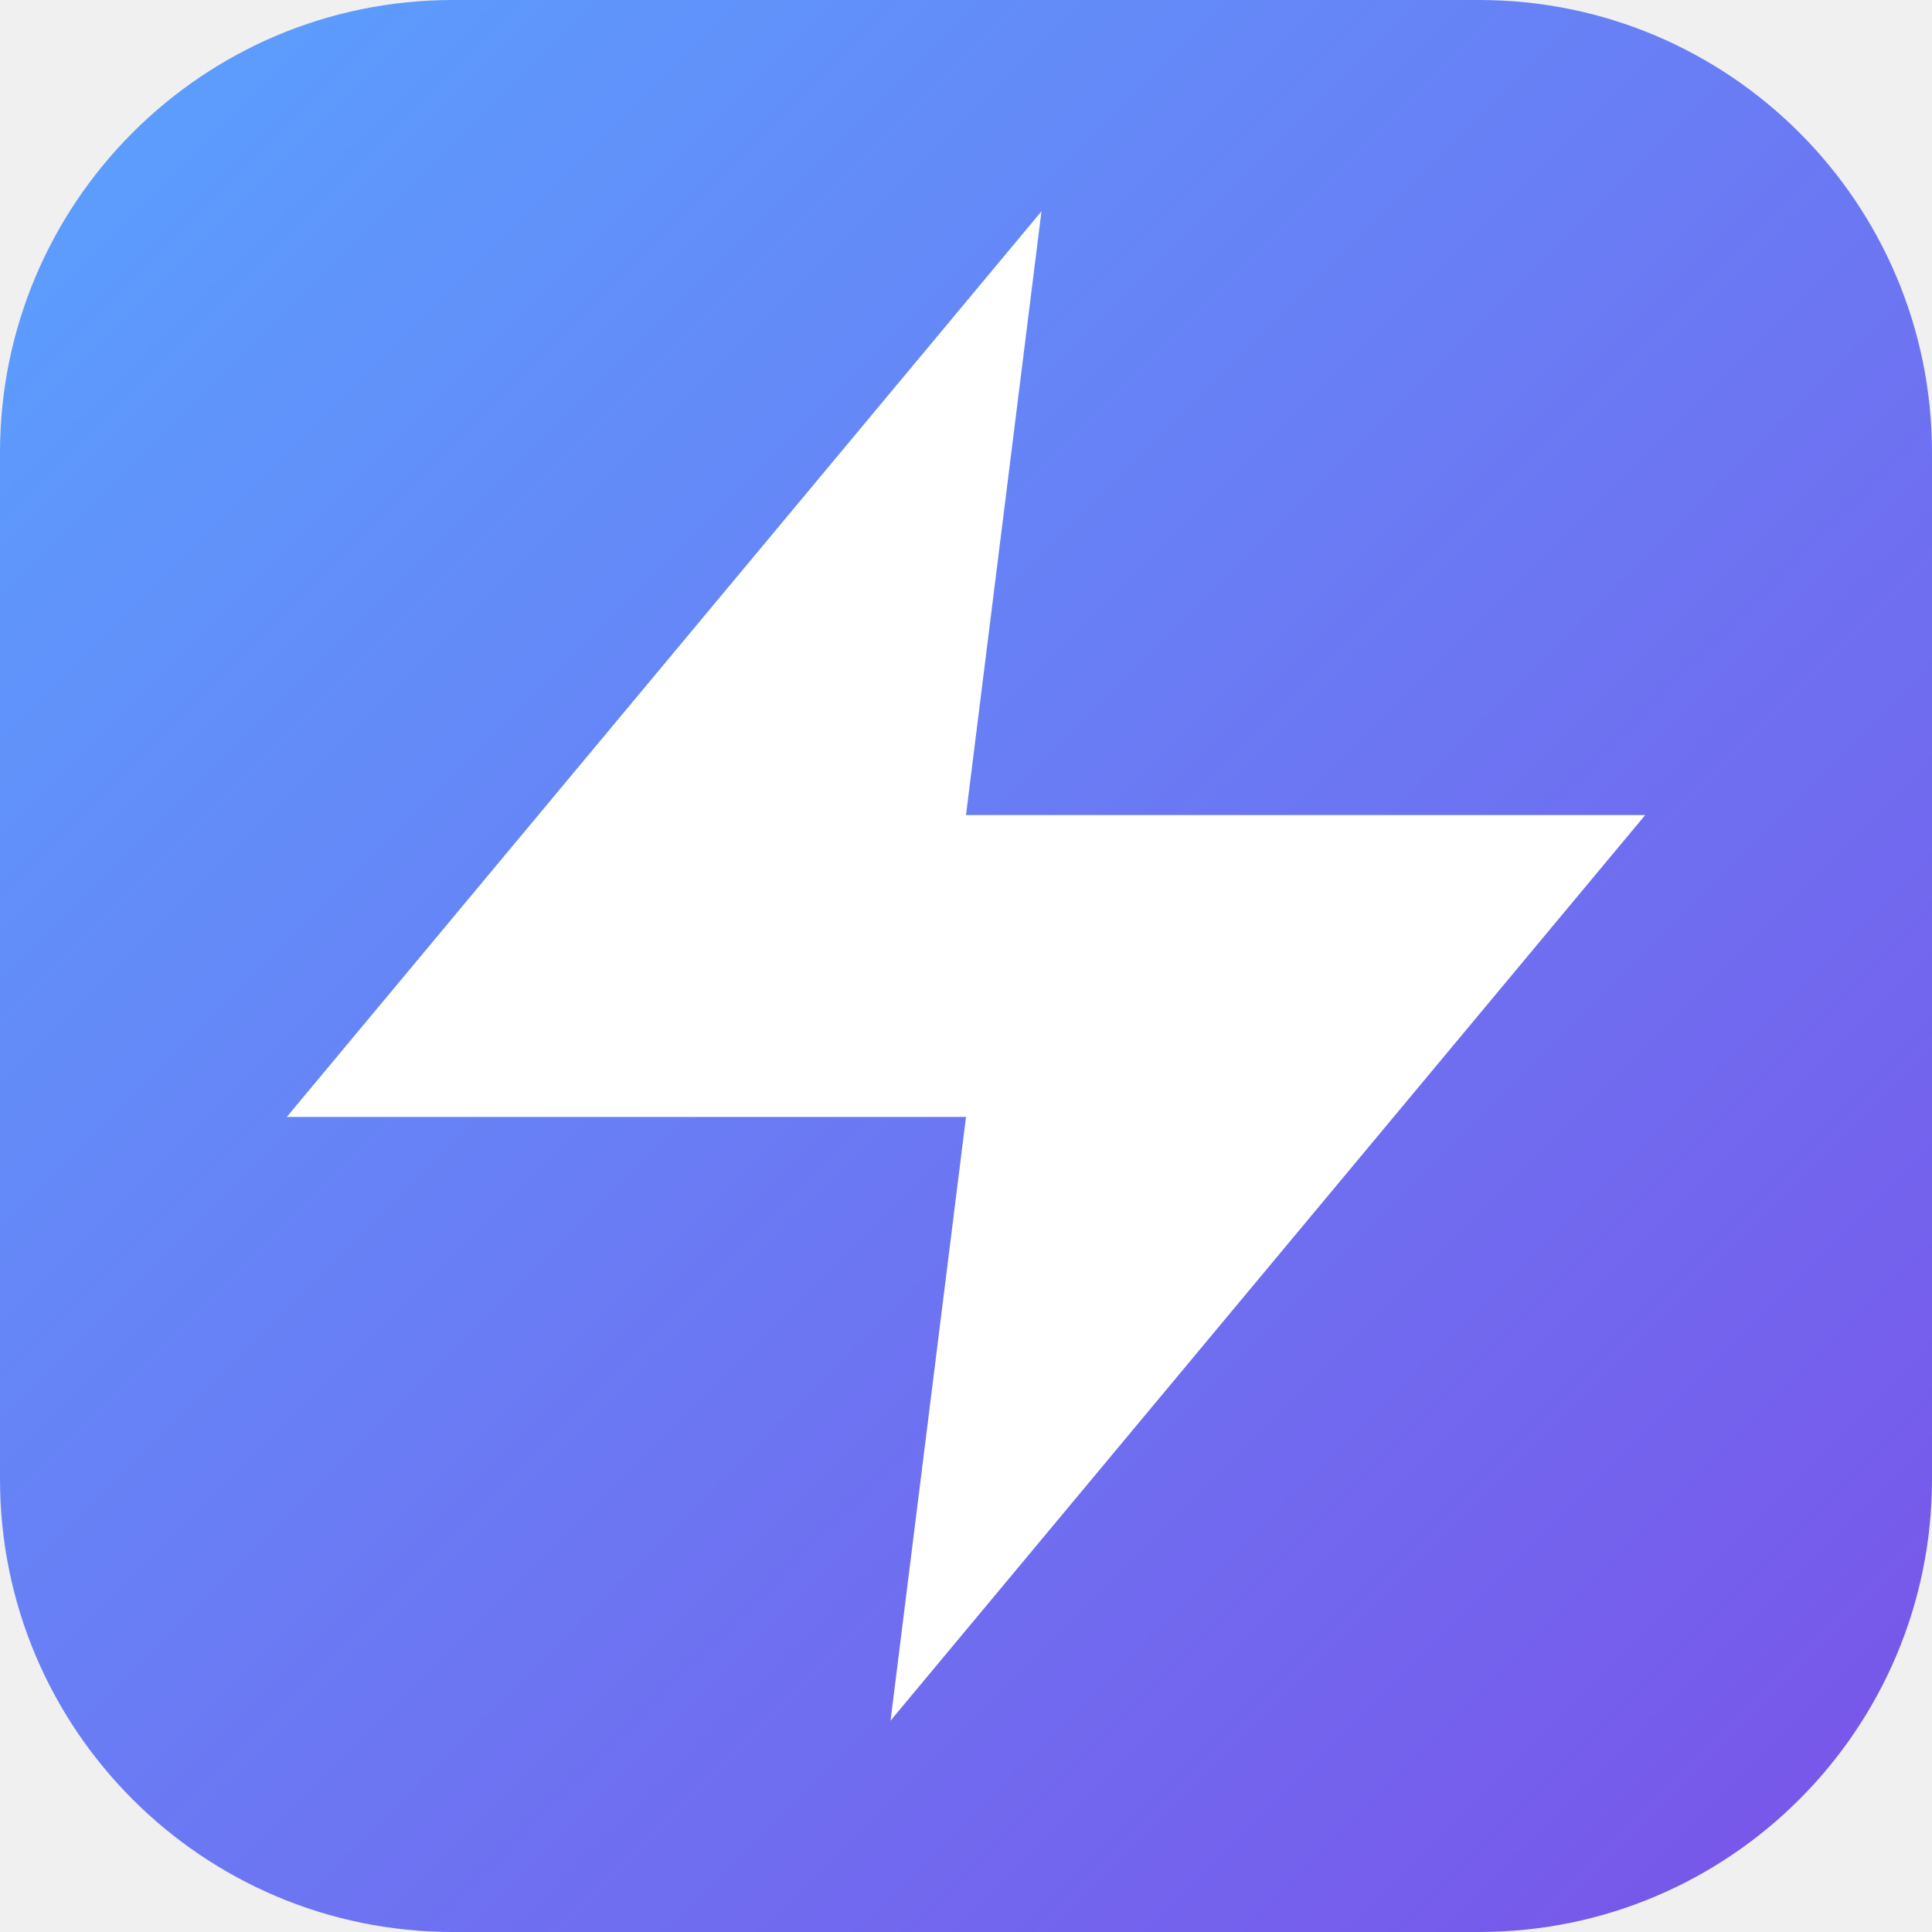
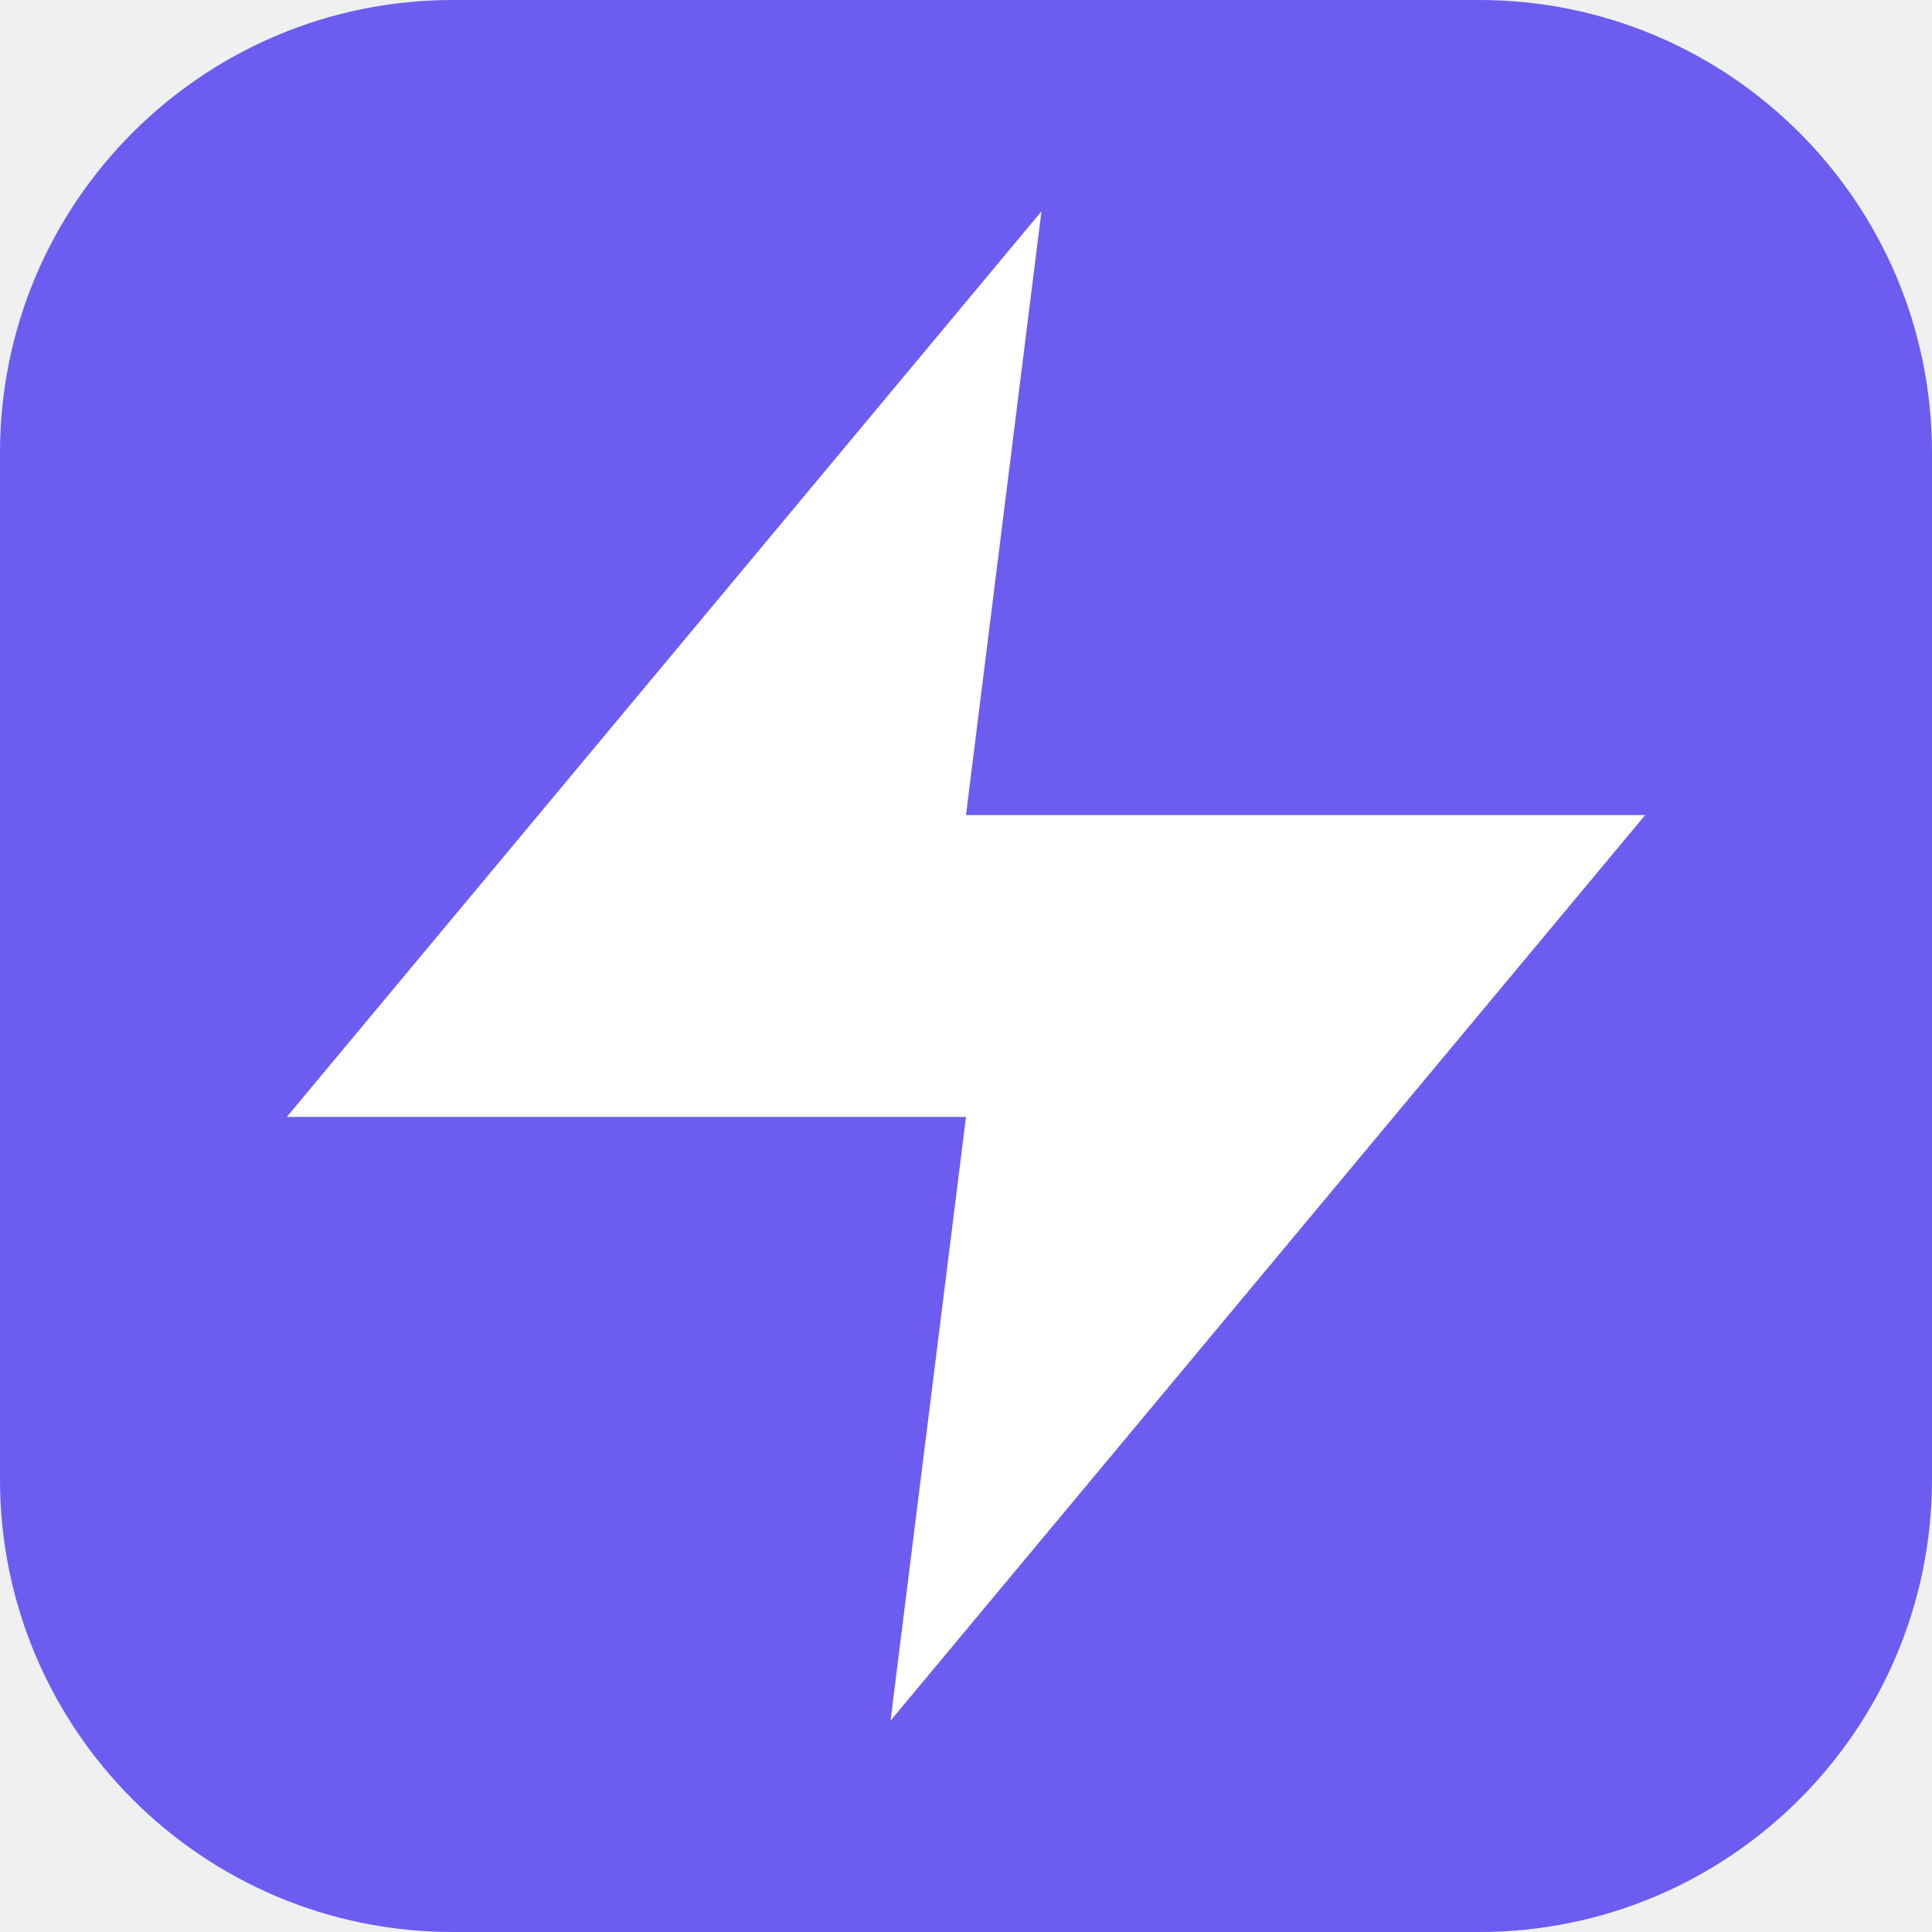
<svg xmlns="http://www.w3.org/2000/svg" viewBox="0 0 64 64" role="img" aria-label="Fulgoria">
-   <defs>
-     <linearGradient id="fg" x1="0" y1="0" x2="1" y2="1">
-       <stop offset="0" stop-color="#5aa2ff" />
-       <stop offset="1" stop-color="#7a52e8" />
-     </linearGradient>
-   </defs>
-   <rect width="64" height="64" rx="15" fill="url(#fg)" />
+   <rect width="64" height="64" rx="15" fill="#6c5cf0" />
  <path d="M13 2 L3 14 h9 l-1 8 L21 10 h-9 l1 -8 z" transform="translate(2,2) scale(2.5)" fill="#ffffff" />
</svg>
